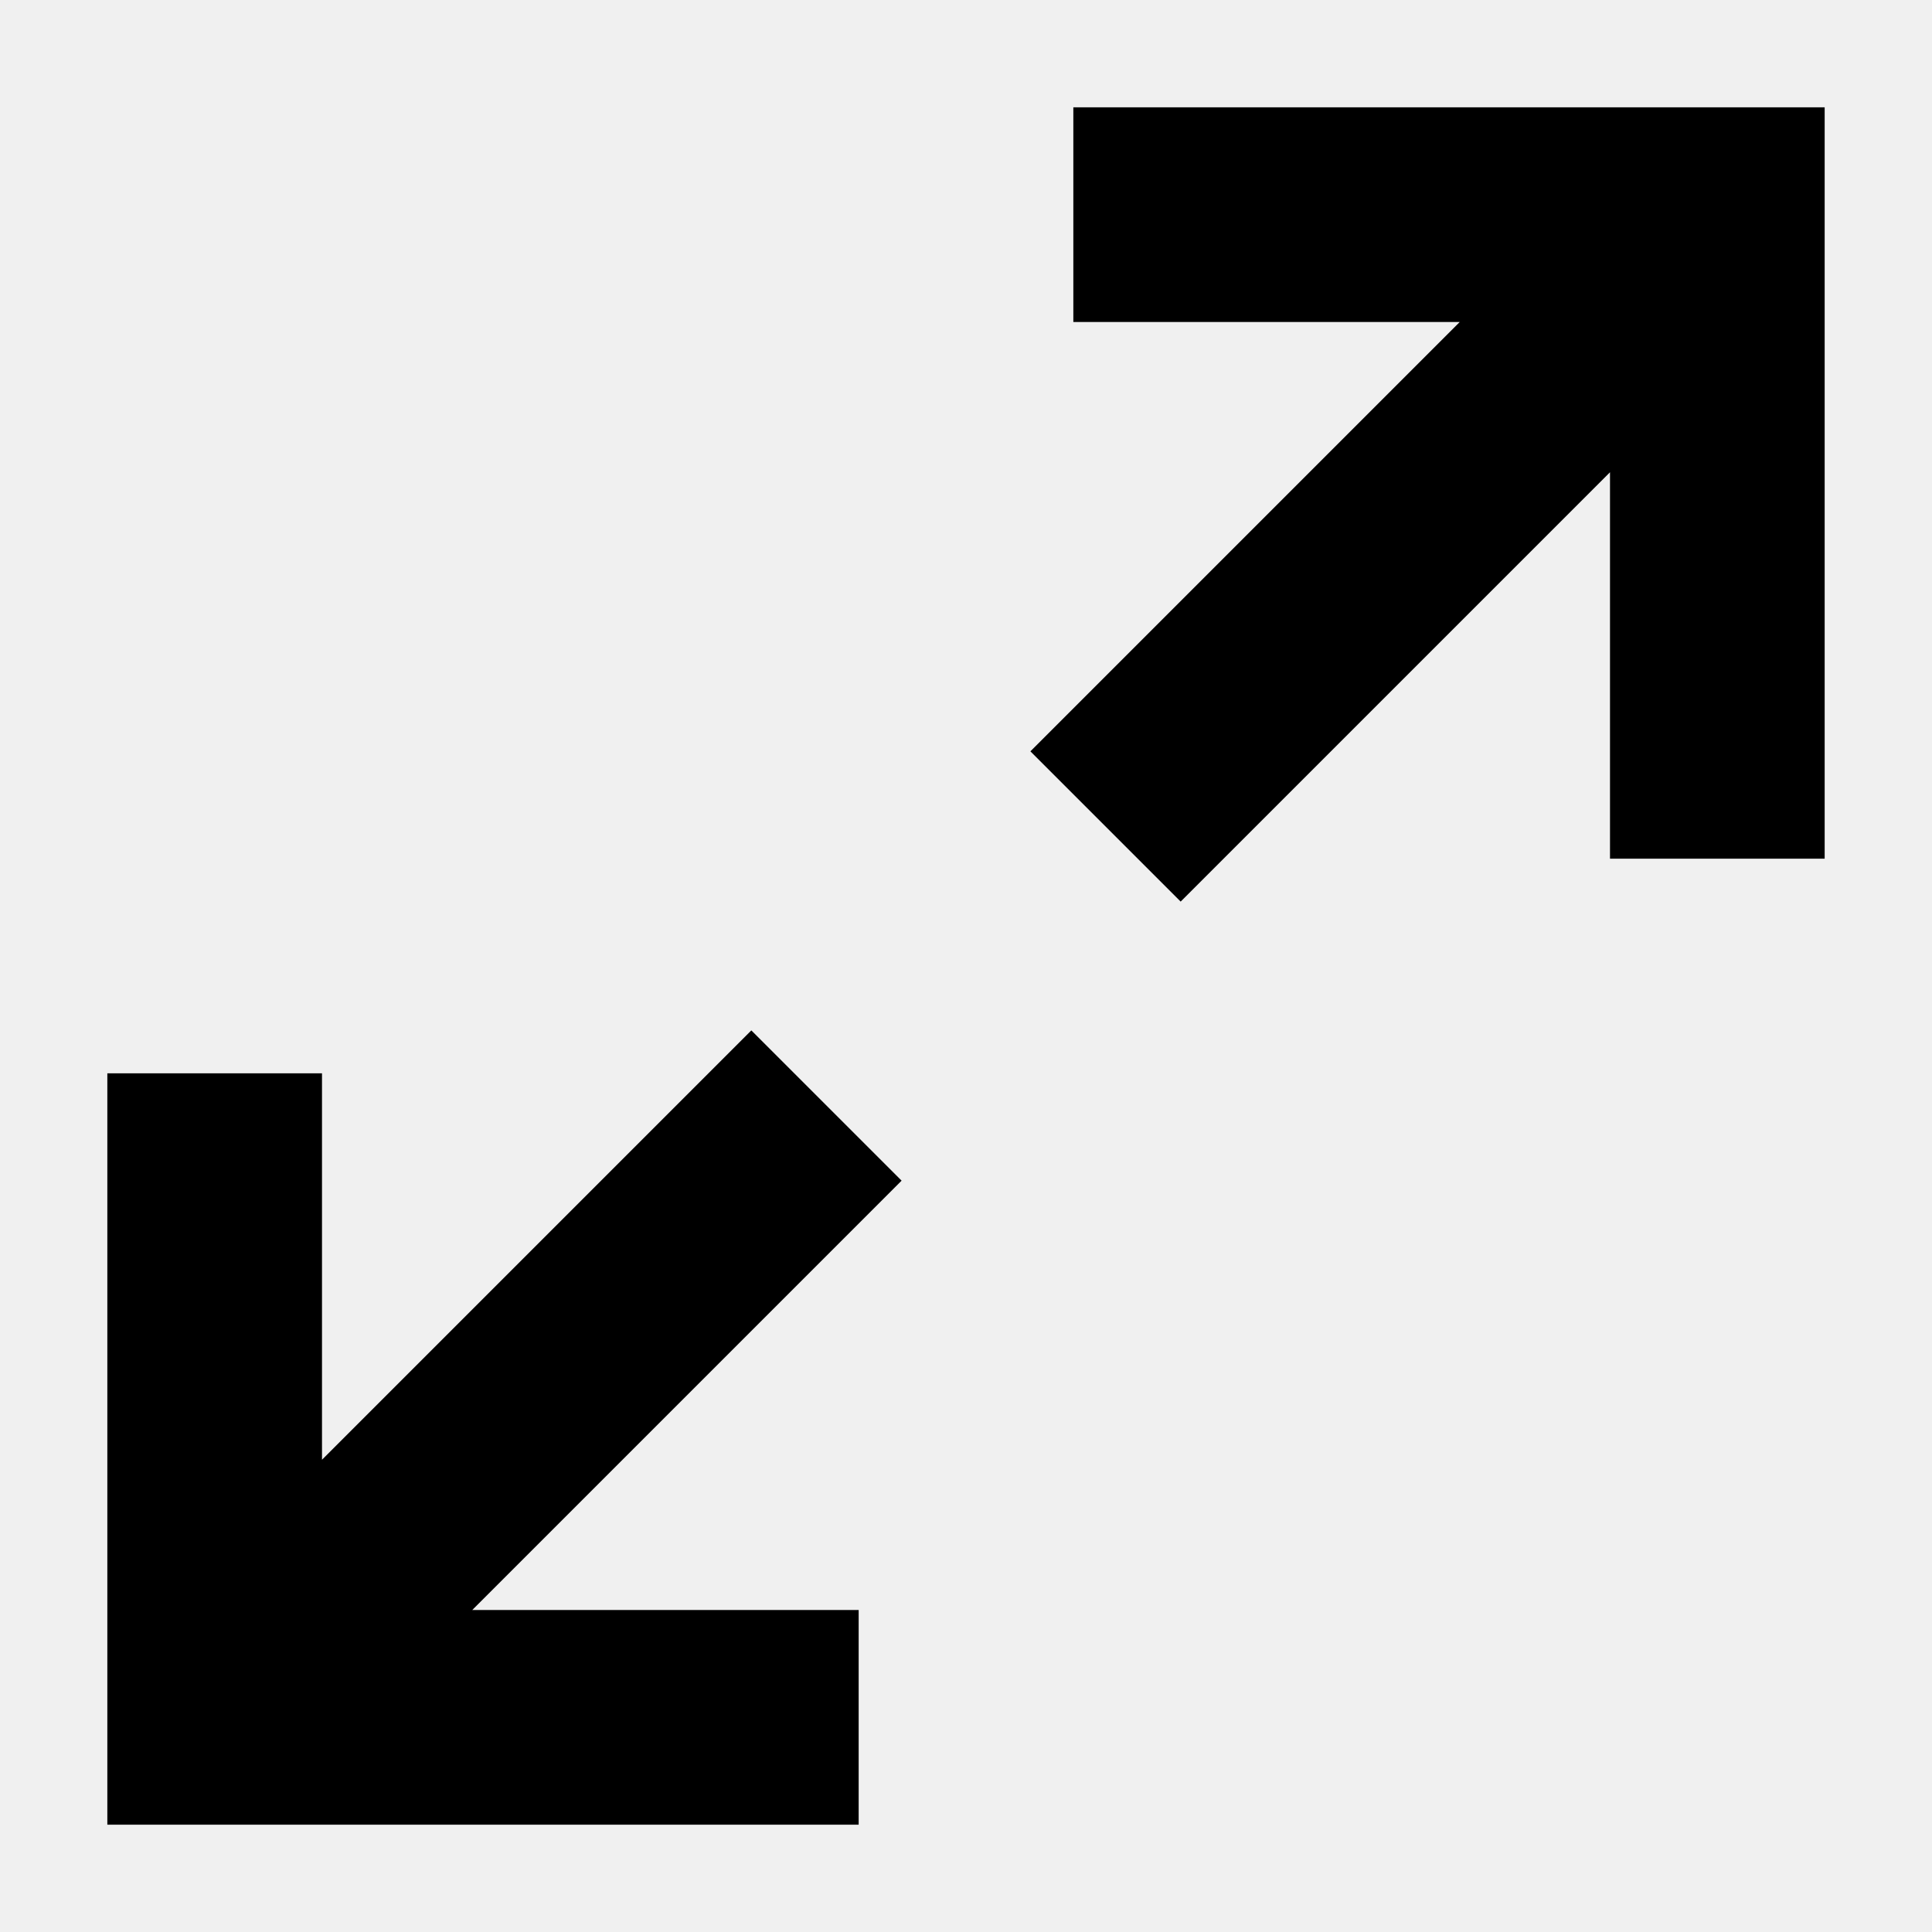
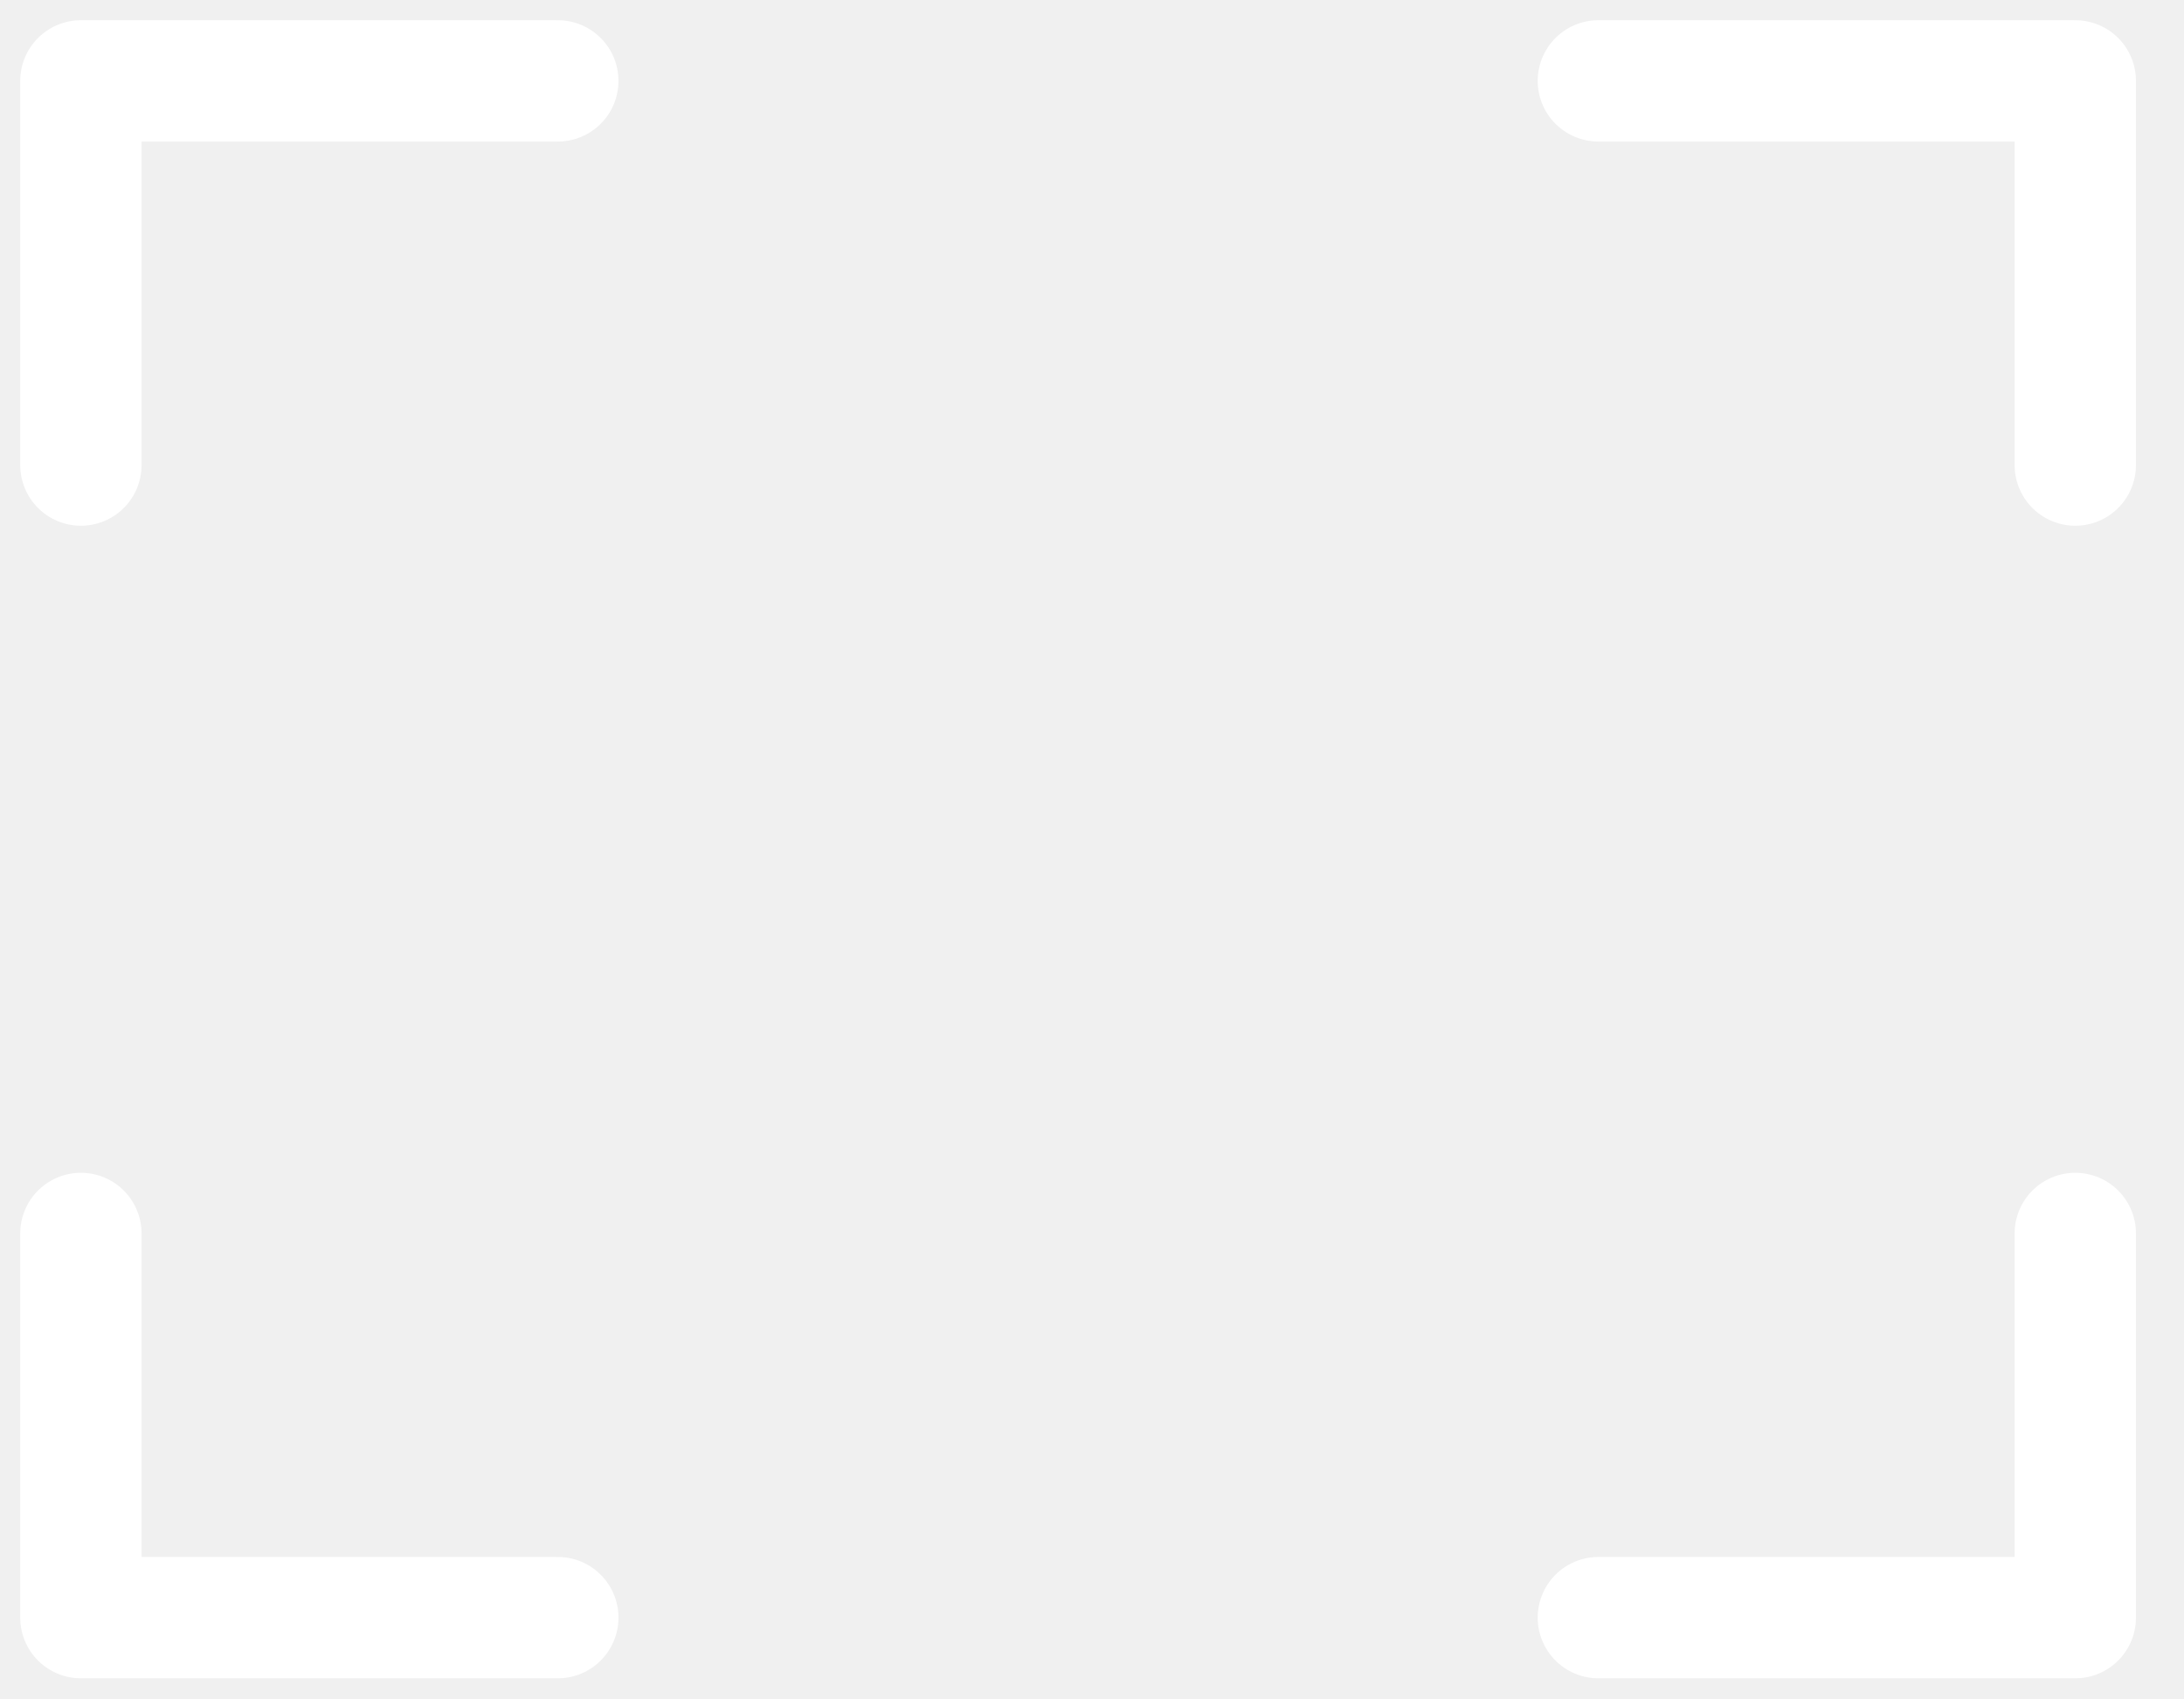
- <svg xmlns="http://www.w3.org/2000/svg" width="18px" height="18px" viewBox="0 0 18 18">
-   <polygon points="10 3 13.6 3 9.6 7 11 8.4 15 4.4 15 8 17 8 17 1 10 1" />
-   <polygon points="7 9.6 3 13.6 3 10 1 10 1 17 8 17 8 15 4.4 15 8.4 11" />
+ <svg xmlns="http://www.w3.org/2000/svg" width="27" height="21" viewBox="0 0 27 21" fill="none">
+   <path d="M1 5.75V1H6.896" stroke="white" stroke-width="1.5" stroke-linecap="round" stroke-linejoin="round" />
+   <path d="M25.656 5.75V1H19.76" stroke="white" stroke-width="1.5" stroke-linecap="round" stroke-linejoin="round" />
+   <path d="M1 15.25V20H6.896" stroke="white" stroke-width="1.5" stroke-linecap="round" stroke-linejoin="round" />
+   <path d="M25.656 15.25V20H19.76" stroke="white" stroke-width="1.5" stroke-linecap="round" stroke-linejoin="round" />
</svg>
